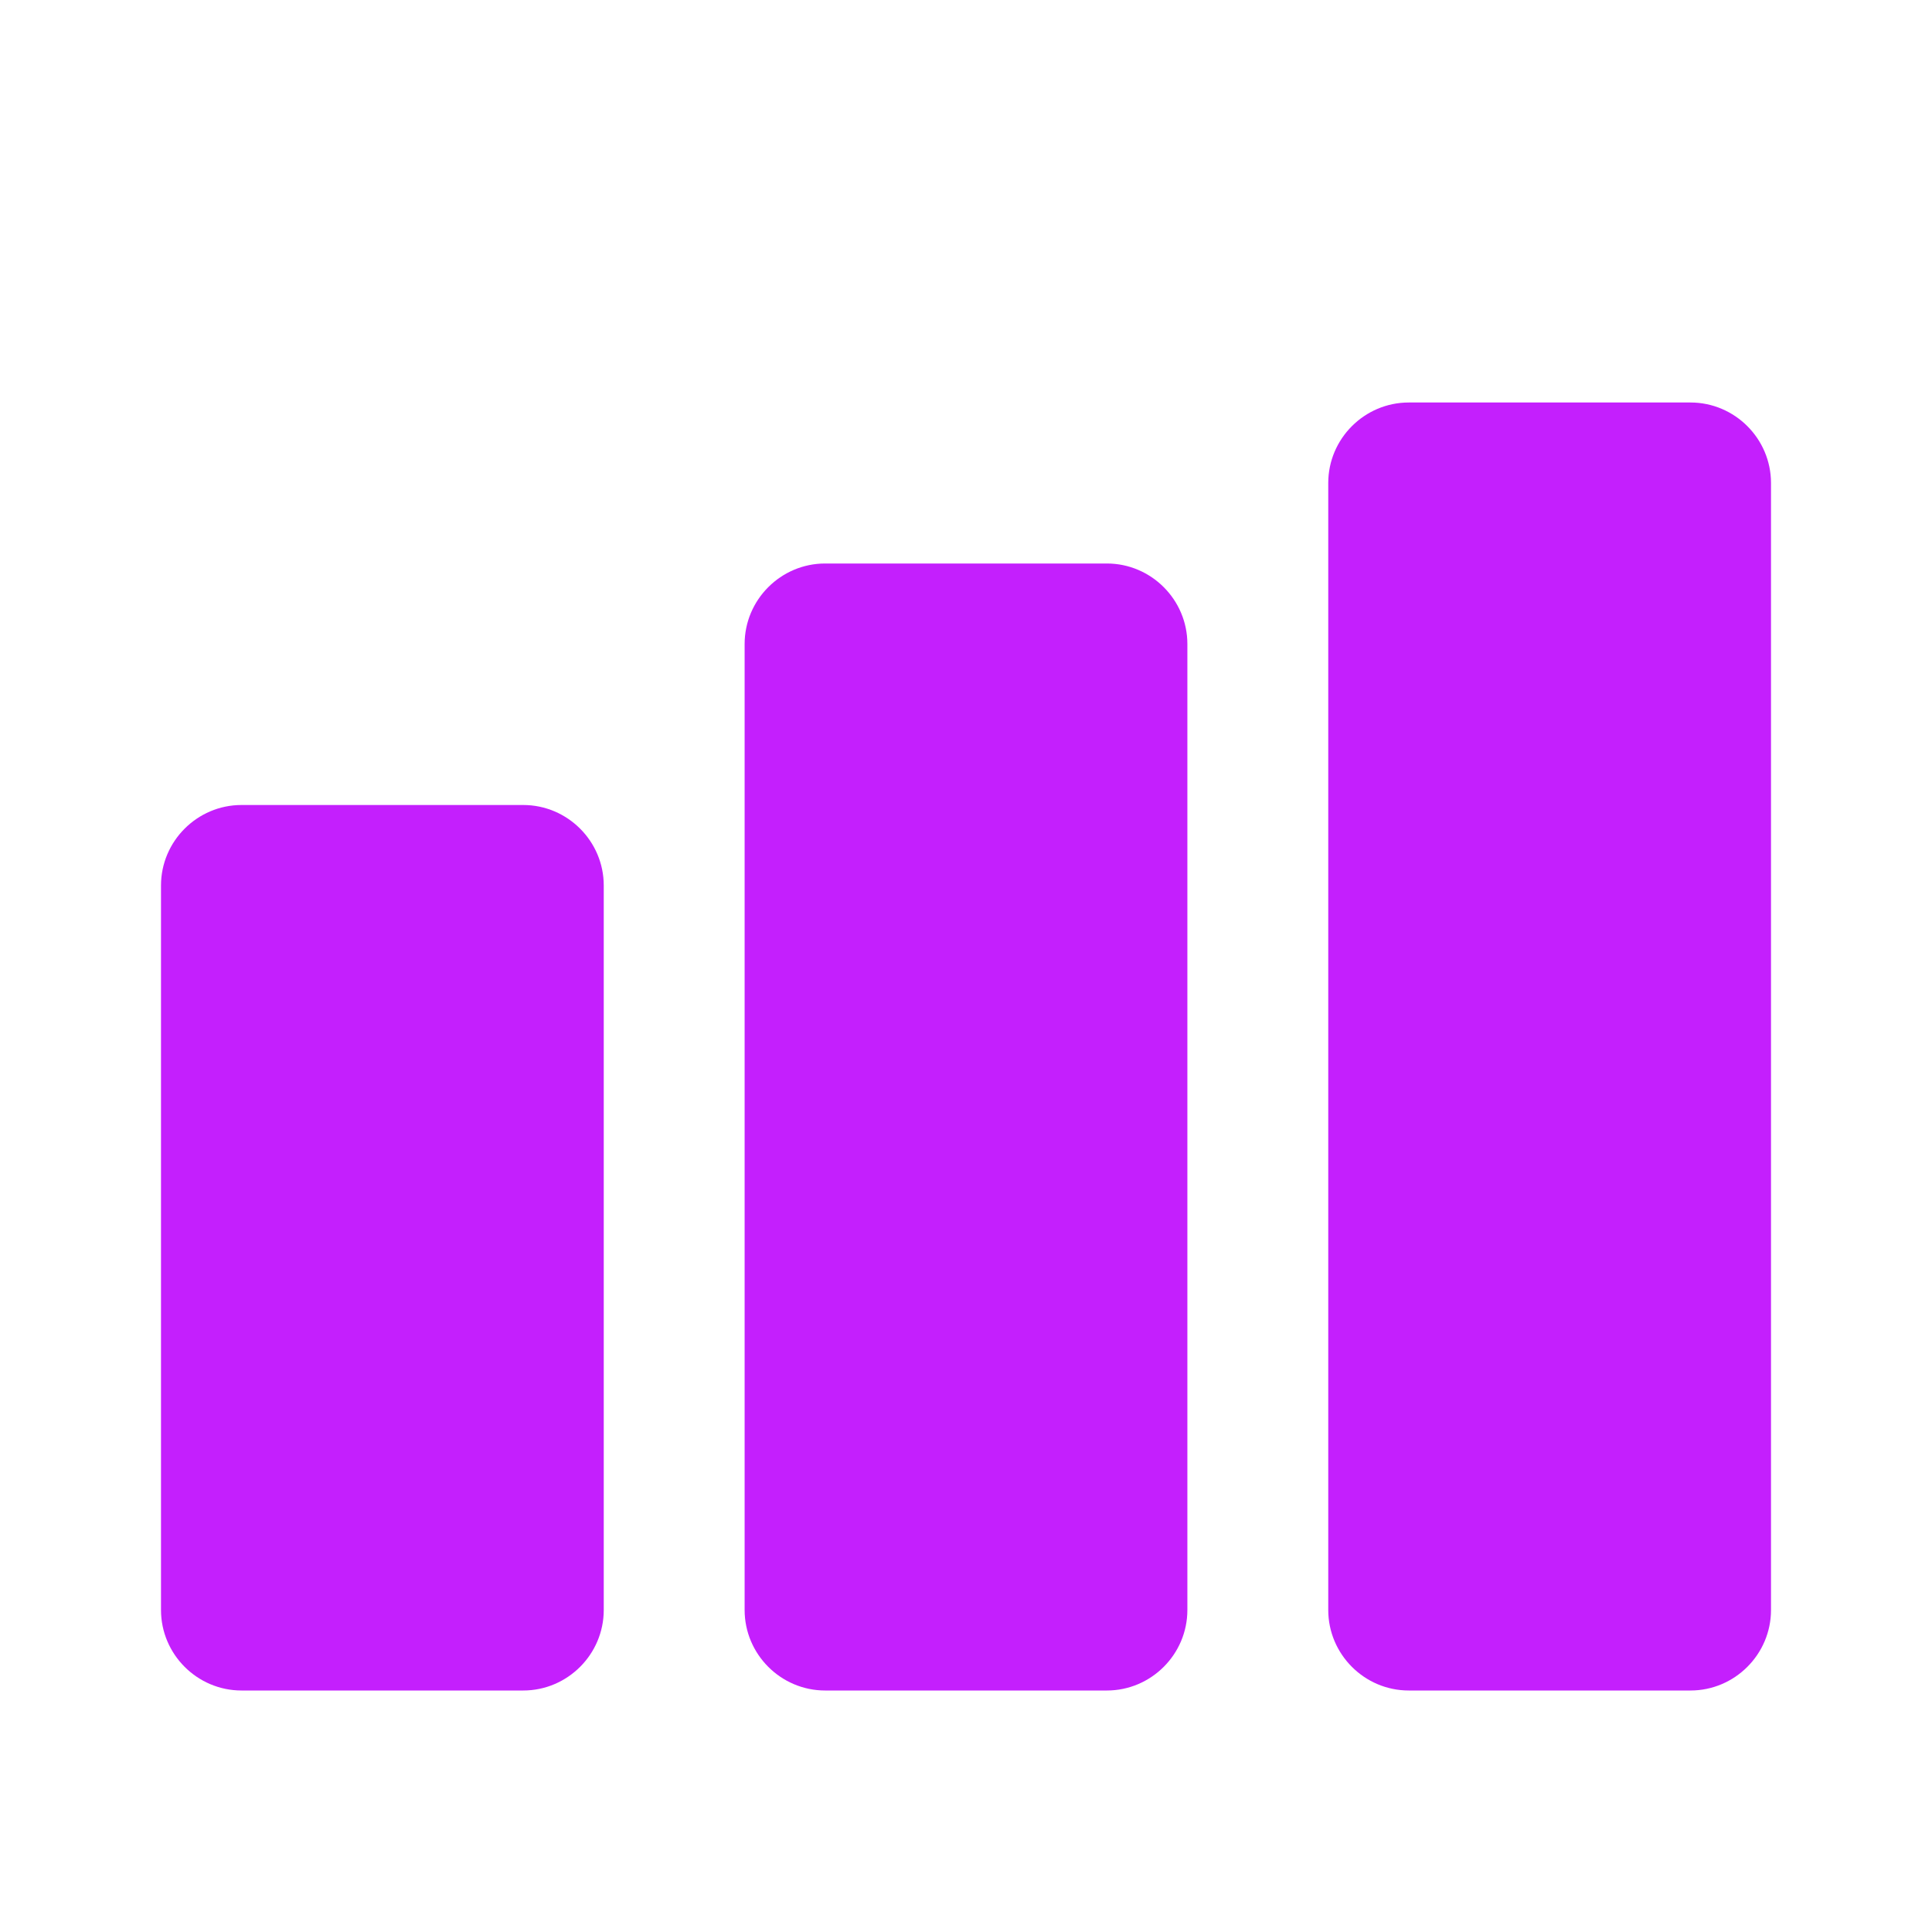
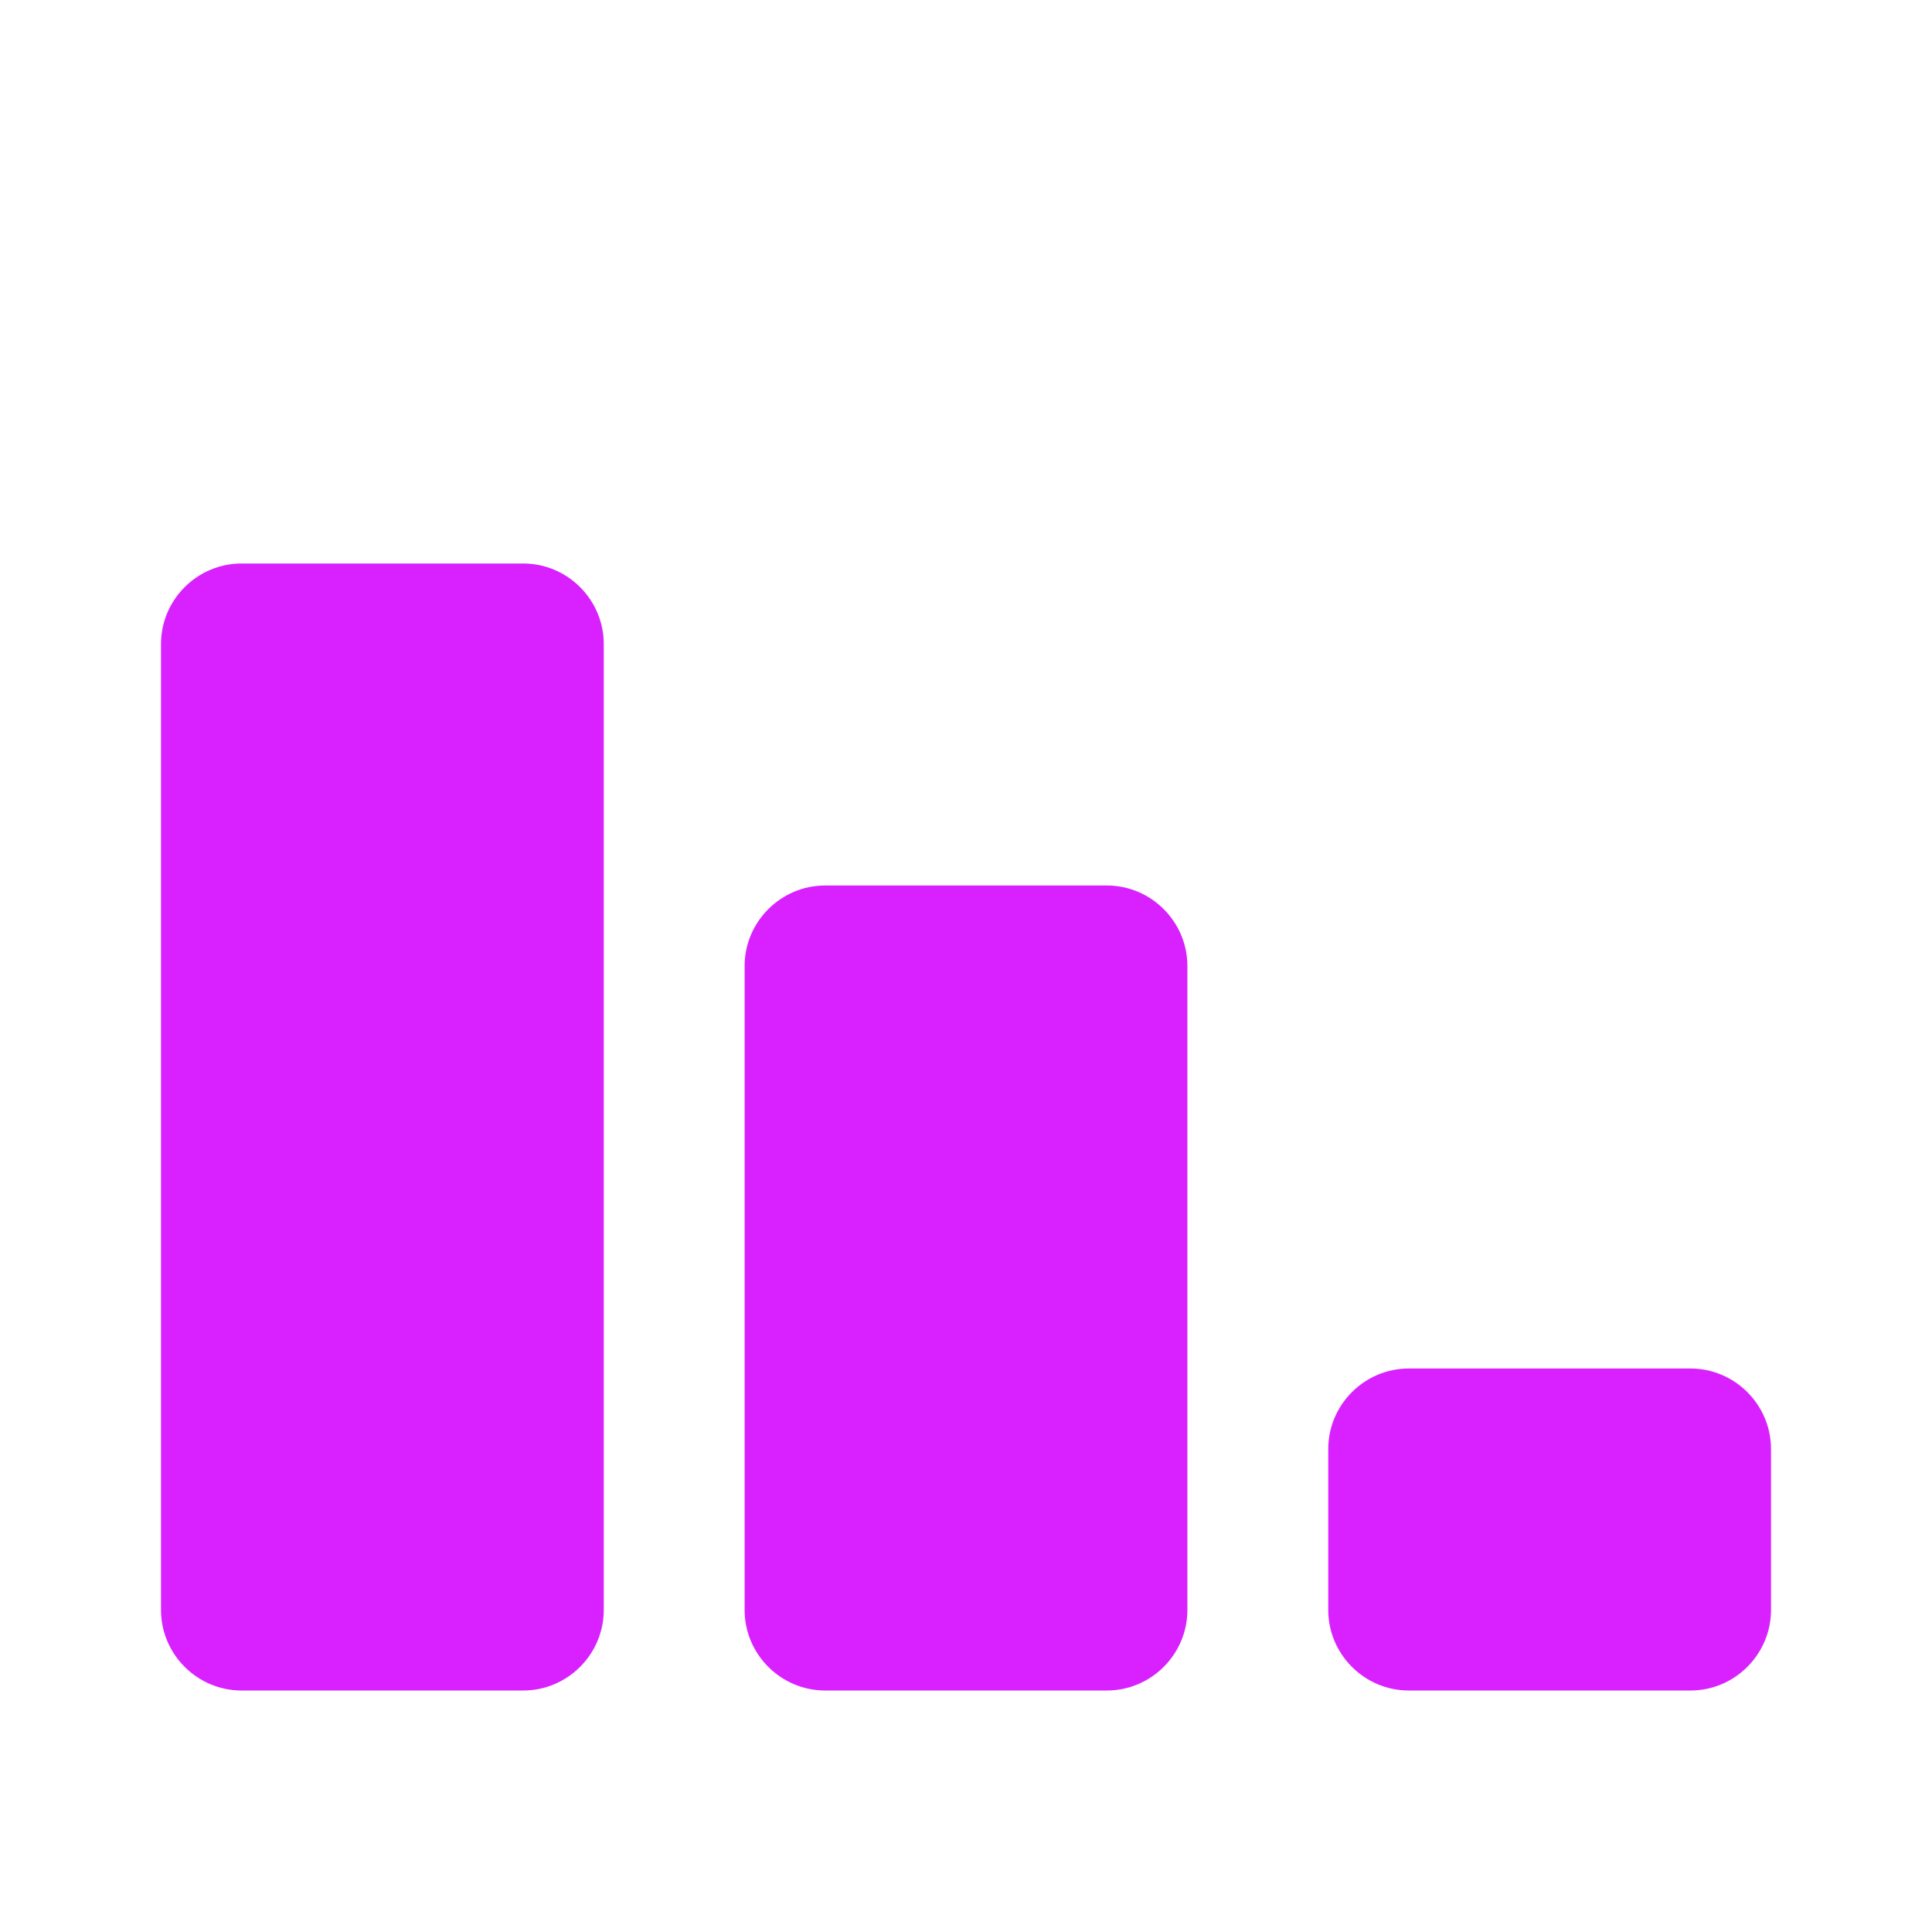
<svg xmlns="http://www.w3.org/2000/svg" viewBox="0 0 24 24" id="vector" width="24px" height="24px">
  <g id="group">
-     <path id="path" d="M 6.5 21 L 3 21 C 2.45 21 2 20.55 2 20 L 2 11 C 2 10.45 2.45 10 3 10 L 6.5 10 C 7.05 10 7.5 10.45 7.5 11 L 7.5 20 C 7.5 20.55 7.05 21 6.5 21 Z M 13.75 7 L 10.25 7 C 9.7 7 9.25 7.45 9.25 8 L 9.25 20 C 9.25 20.55 9.7 21 10.25 21 L 13.75 21 C 14.3 21 14.75 20.55 14.75 20 L 14.75 8 C 14.75 7.45 14.3 7 13.75 7 Z M 21 5 L 17.5 5 C 16.95 5 16.5 5.45 16.5 6 L 16.5 20 C 16.5 20.55 16.95 21 17.5 21 L 21 21 C 21.55 21 22 20.55 22 20 L 22 6 C 22 5.45 21.55 5 21 5 Z" fill="#c41ffd" stroke-width="1" />
+     <path id="path" d="M 6.5 21 L 3 21 C 2.45 21 2 20.55 2 20 L 2 8 C 2 7.45 2.45 7 3 7 L 6.5 7 C 7.05 7 7.5 7.45 7.5 8 L 7.5 20 C 7.5 20.55 7.05 21 6.5 21 Z M 13.75 11 L 10.25 11 C 9.7 11 9.25 11.45 9.25 12 L 9.25 20 C 9.25 20.55 9.7 21 10.25 21 L 13.75 21 C 14.3 21 14.75 20.55 14.75 20 L 14.75 12 C 14.75 11.45 14.3 11 13.75 11 Z M 21 17 L 17.5 17 C 16.95 17 16.5 17.45 16.5 18 L 16.5 20 C 16.5 20.55 16.95 21 17.5 21 L 21 21 C 21.55 21 22 20.55 22 20 L 22 18 C 22 17.45 21.55 17 21 17 Z" fill="#d821fe" stroke-width="1" />
  </g>
</svg>
